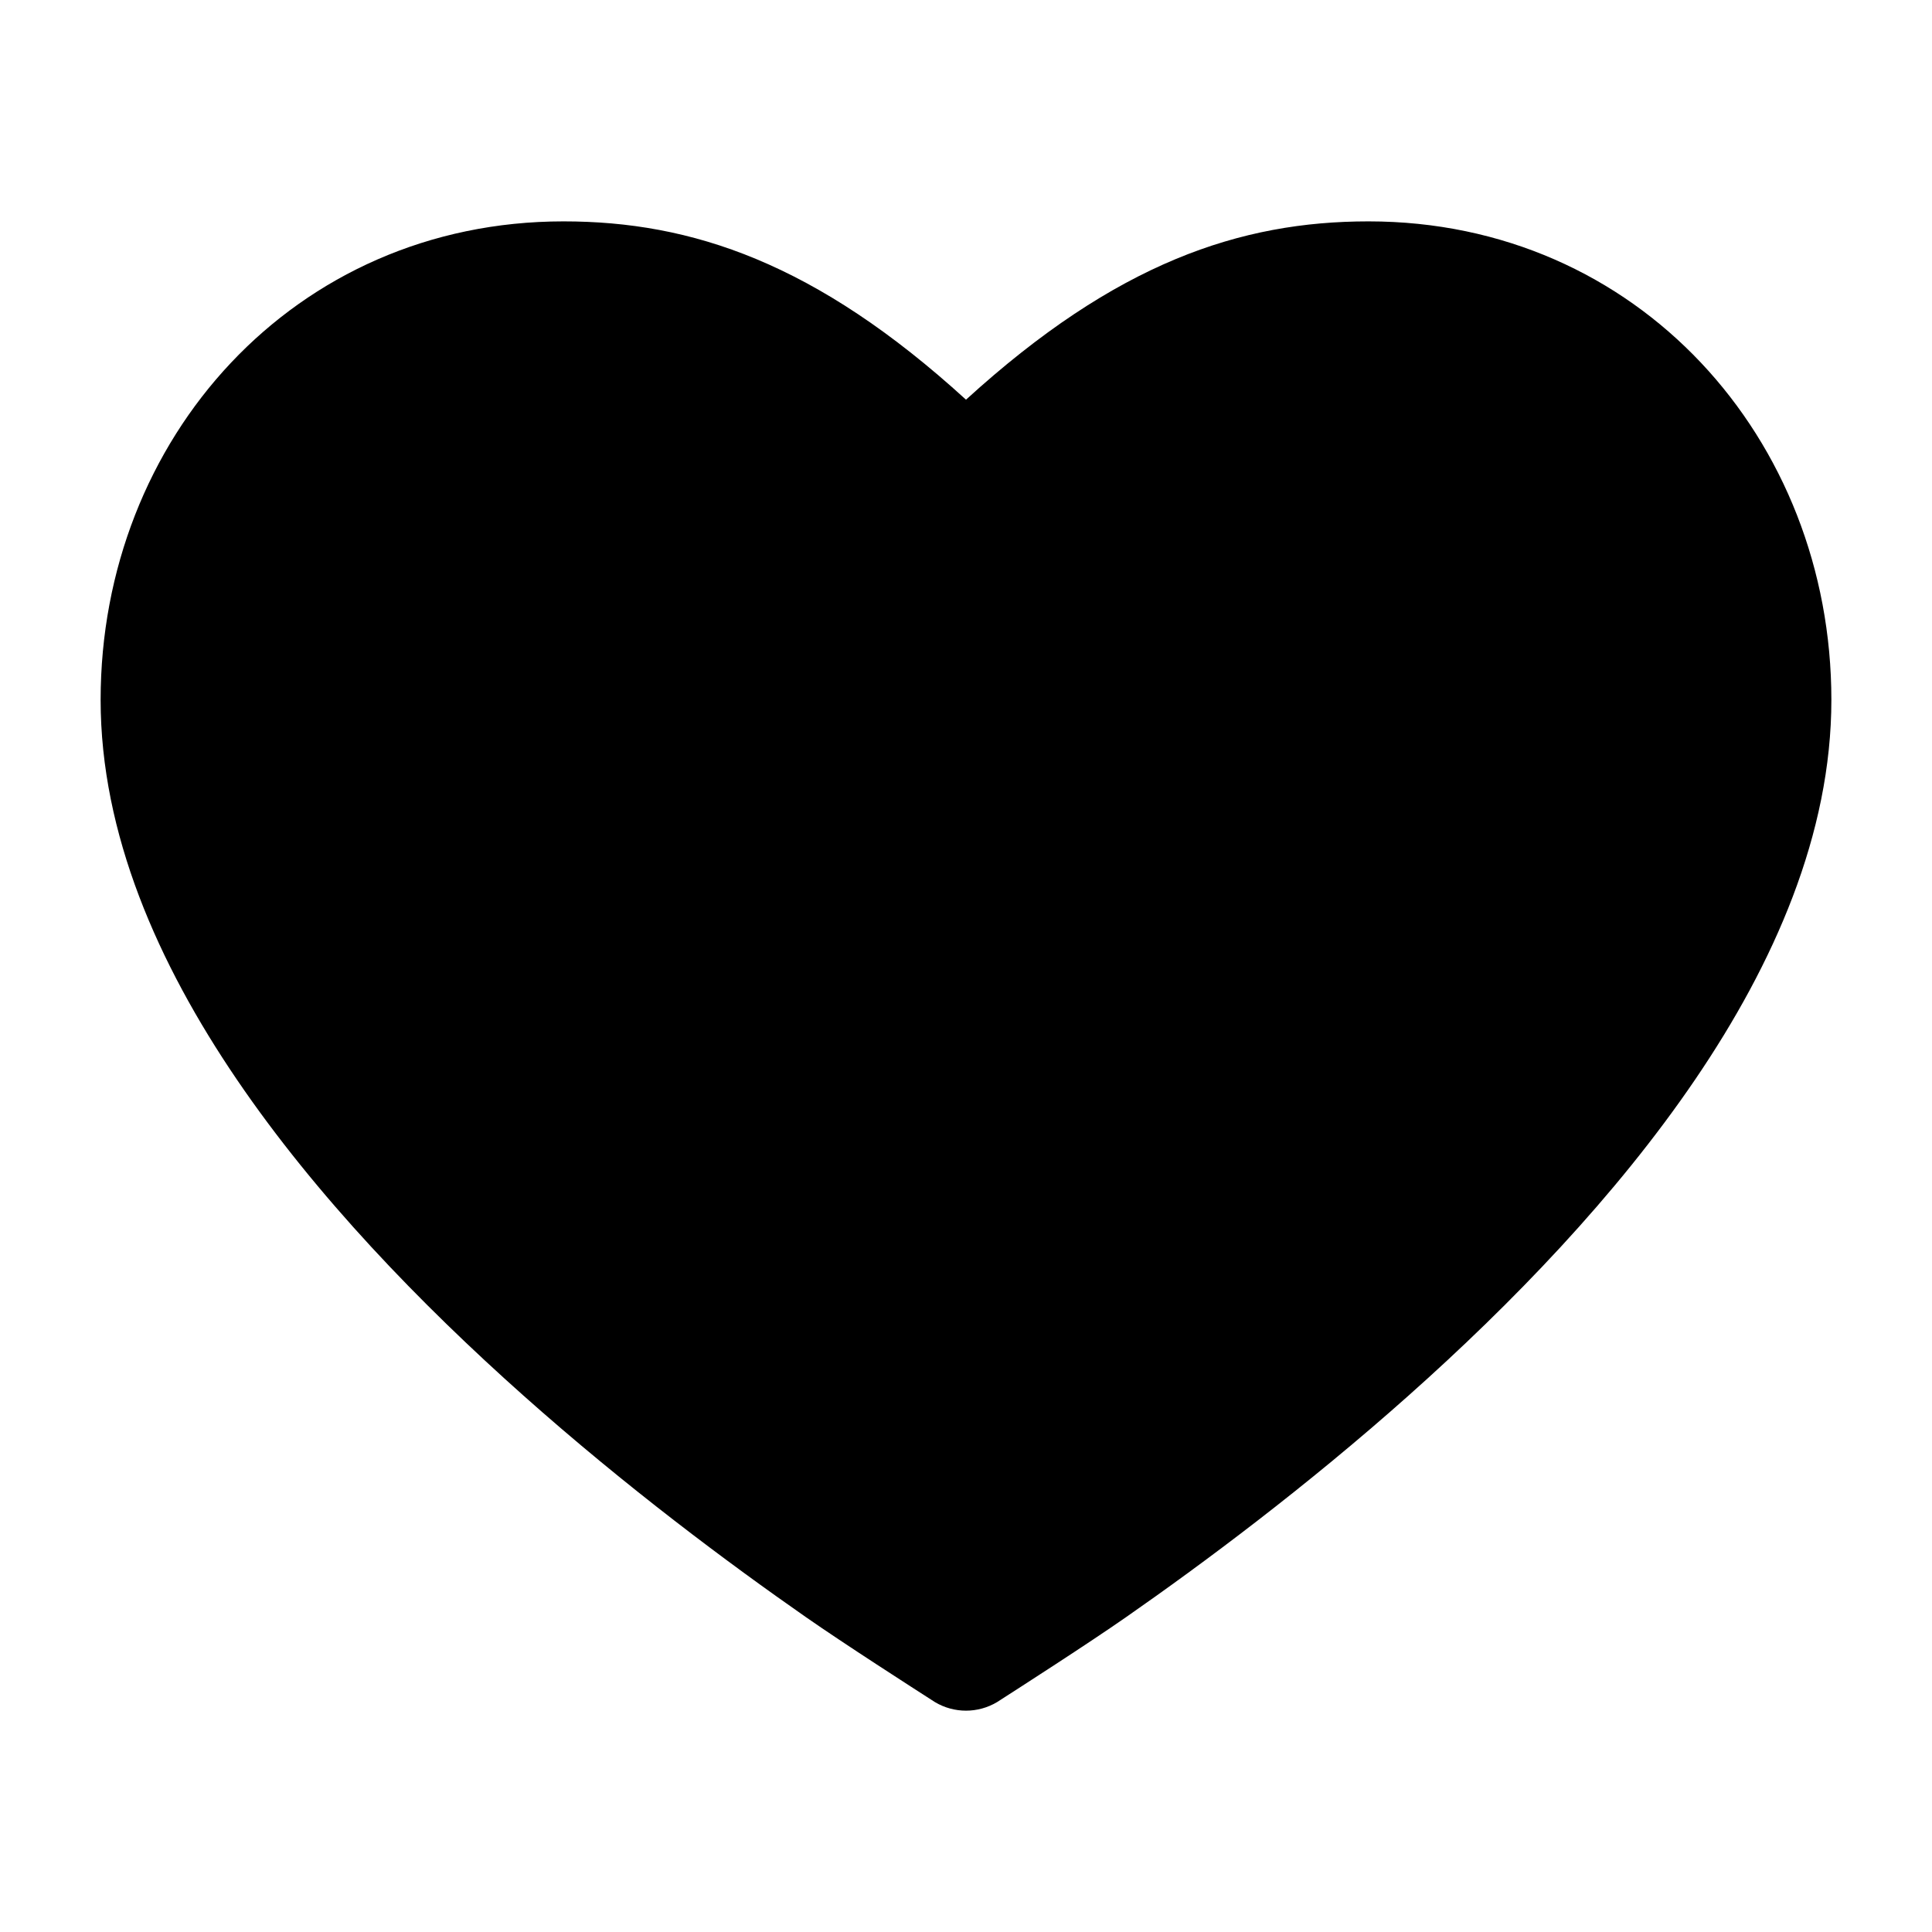
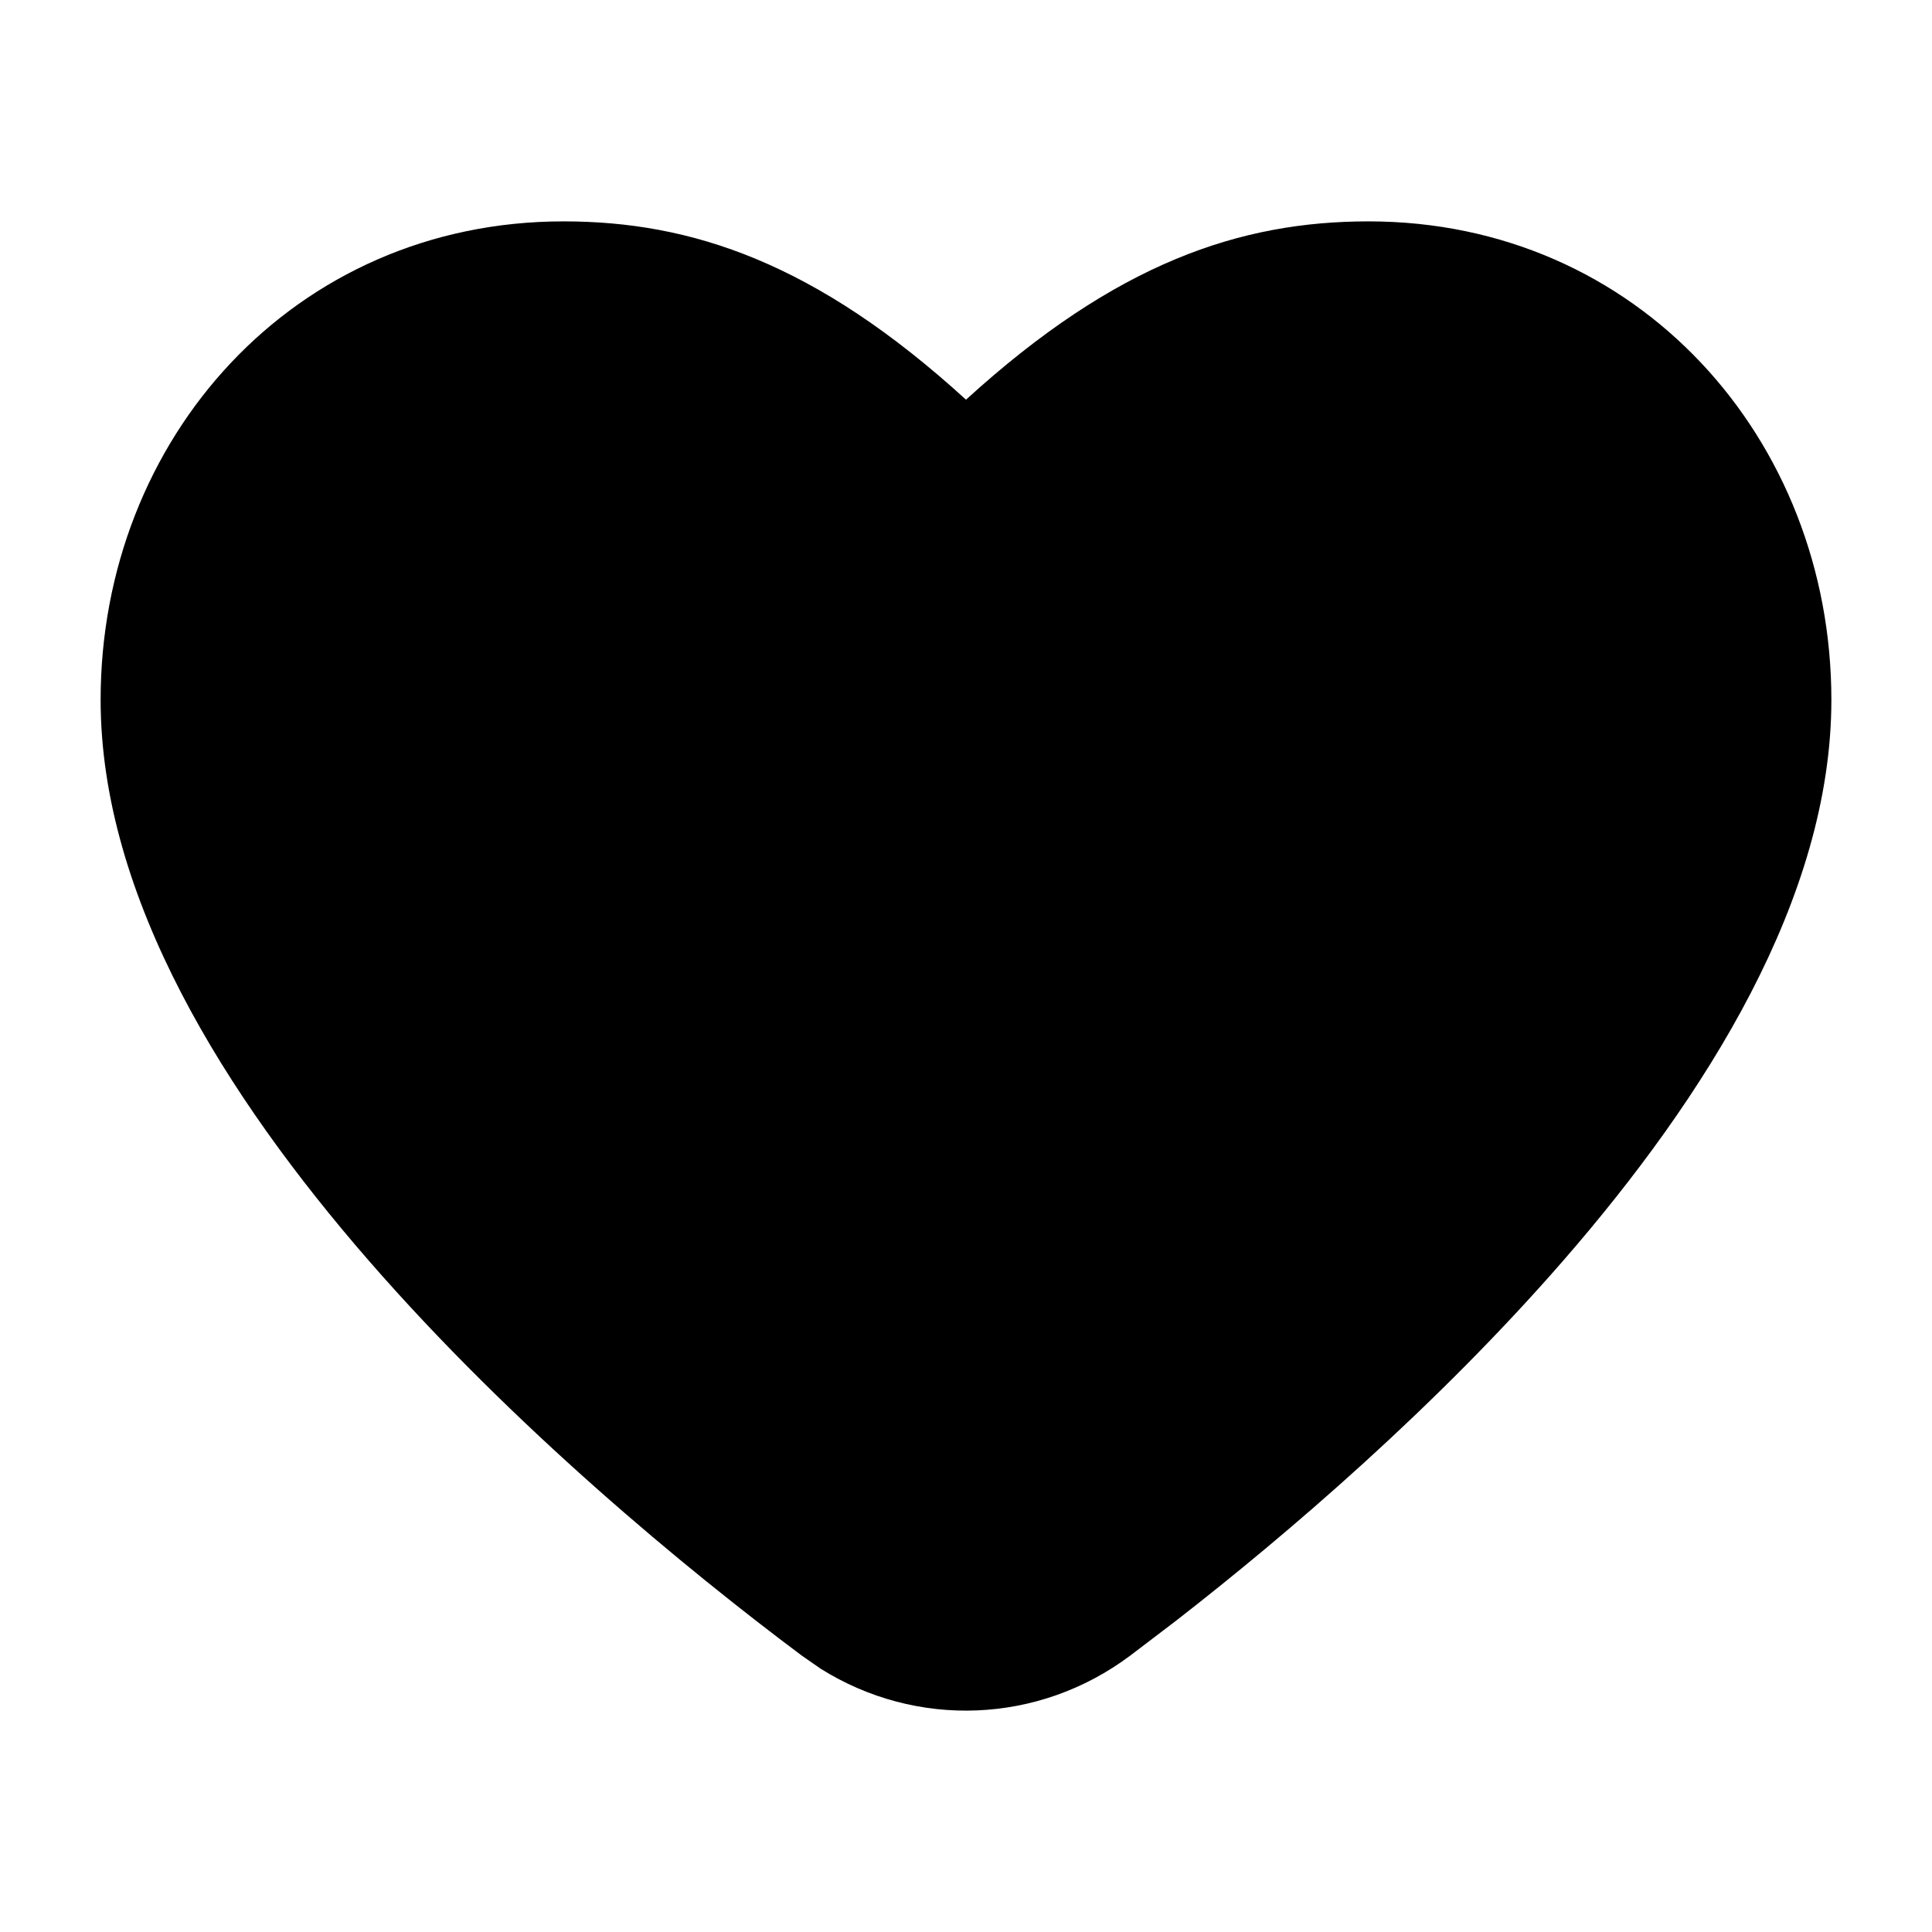
<svg xmlns="http://www.w3.org/2000/svg" width="24" height="24" viewBox="0 0 24 24" fill="none">
-   <path d="M11.614 21.144C11.852 21.286 12.148 21.286 12.386 21.144C12.666 20.964 13.514 20.42 13.991 20.087C14.945 19.422 16.221 18.473 17.499 17.335C18.774 16.2 20.073 14.859 21.058 13.41C22.038 11.969 22.75 10.357 22.75 8.694C22.75 5.452 20.348 2.75 17 2.75C15.408 2.75 13.866 3.263 12 4.965C10.134 3.263 8.592 2.75 7 2.75C3.652 2.75 1.25 5.452 1.25 8.694C1.25 10.357 1.962 11.969 2.942 13.41C3.927 14.859 5.226 16.2 6.501 17.335C7.779 18.473 9.055 19.422 10.009 20.087C10.486 20.42 11.334 20.964 11.614 21.144Z" fill="currentColor" />
+   <path d="M19.419 15.66C21.19 13.624 22.75 11.153 22.75 8.694C22.75 5.452 20.348 2.75 17 2.75C15.408 2.75 13.866 3.263 12 4.965C10.134 3.263 8.592 2.75 7 2.75C3.652 2.75 1.25 5.452 1.25 8.694C1.25 11.153 2.81 13.624 4.581 15.66C6.38 17.728 8.529 19.497 9.962 20.568L10.194 20.729C11.381 21.474 12.899 21.42 14.038 20.568L14.607 20.135C16.003 19.05 17.845 17.469 19.419 15.66Z" fill="currentColor" />
</svg>
